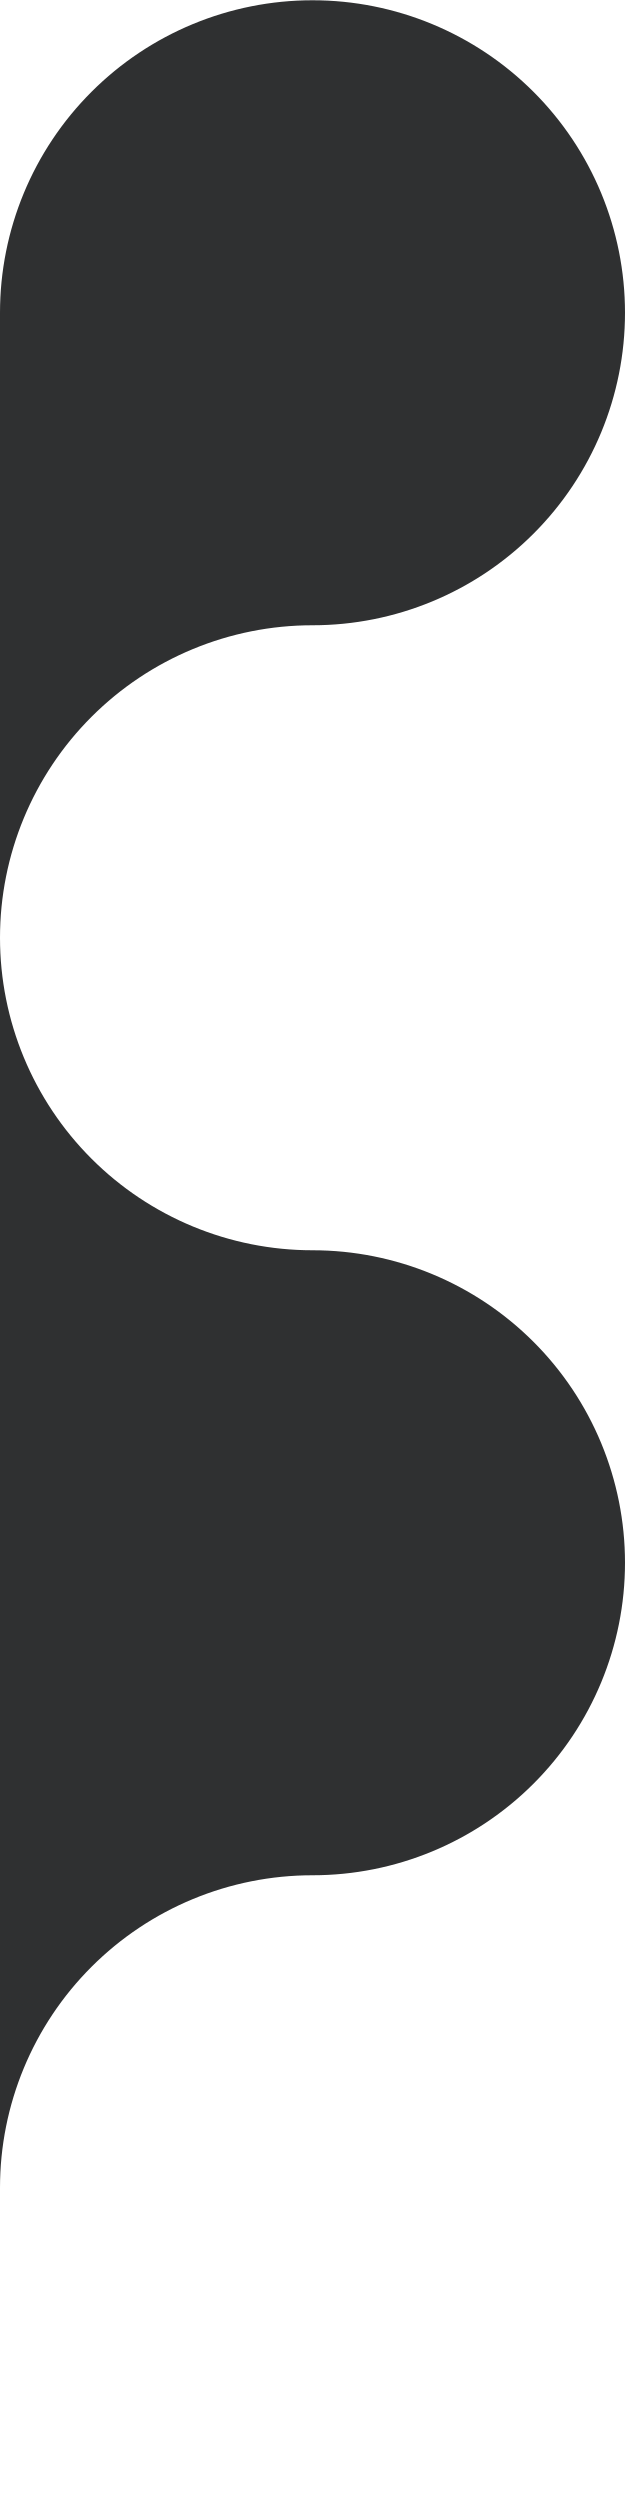
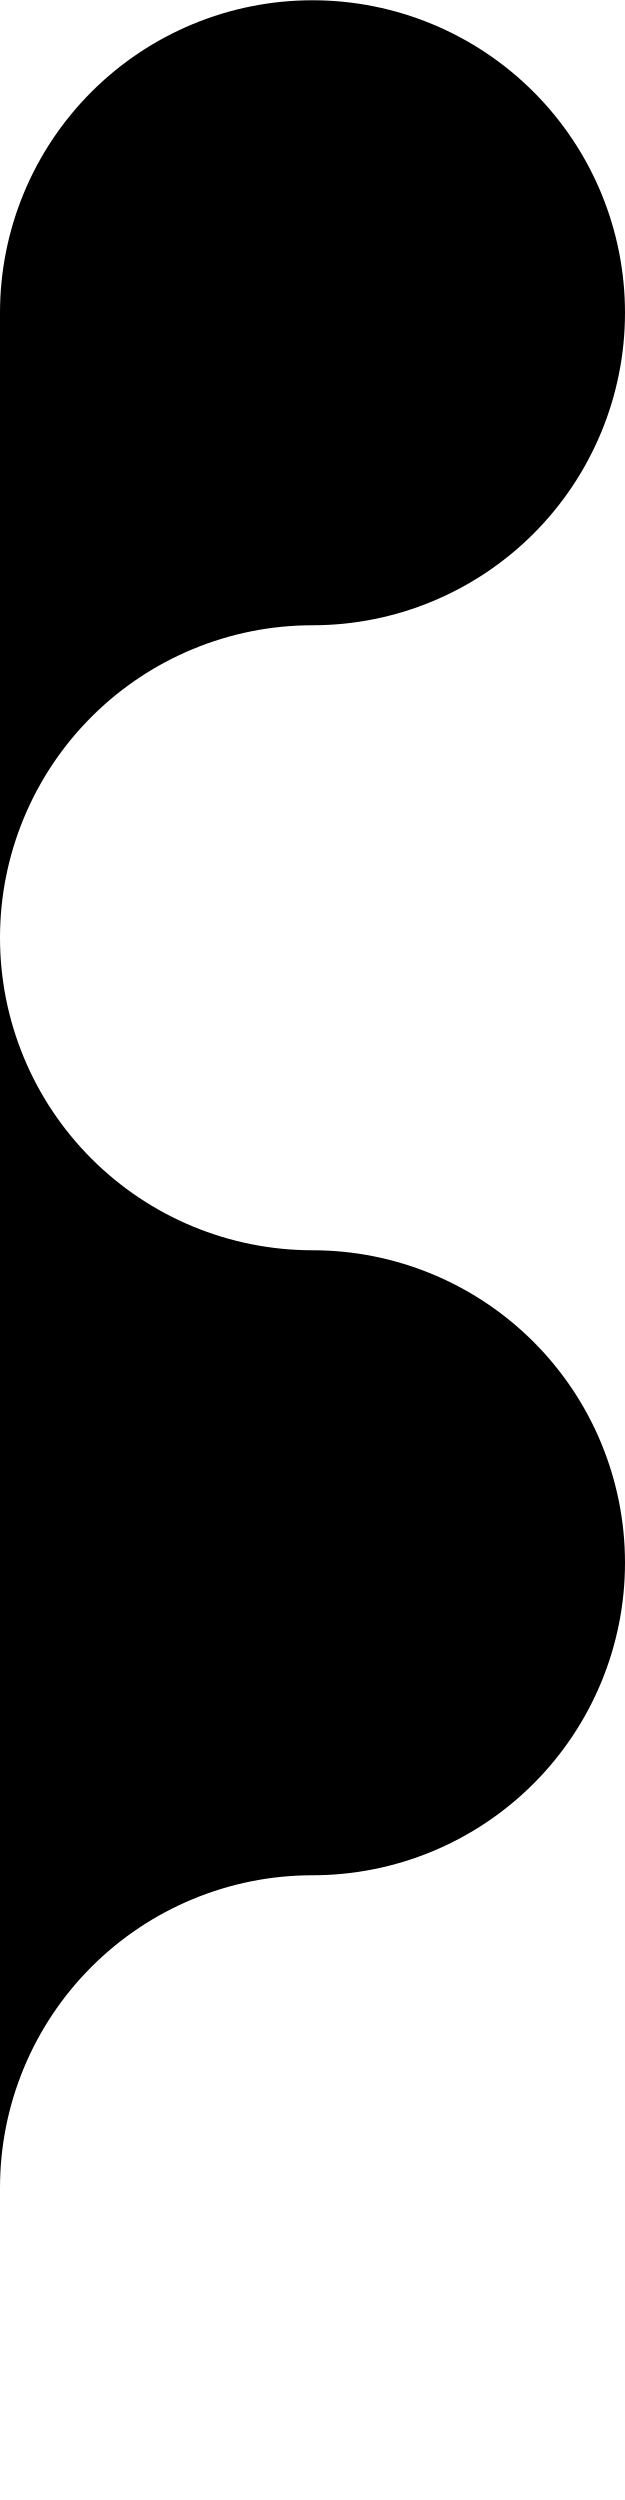
<svg xmlns="http://www.w3.org/2000/svg" id="Layer_1" data-name="Layer 1" viewBox="0 0 375 1500">
  <defs>
    <style>
      .cls-1 {
-         fill: #2f3031;
+         fill: #000;
        stroke-width: 0px;
      }
    </style>
  </defs>
  <g id="s-right">
    <path class="cls-1" d="M320.08,805.08c-35.16-35.16-82.85-54.92-132.58-54.92h0c-49.73,0-97.42-19.75-132.58-54.92h0C19.75,660.08,0,612.39,0,562.66v375H0v375C0,1262.94,19.75,1215.24,54.92,1180.08h0c35.16-35.16,82.85-54.92,132.58-54.92h0c49.73,0,97.42-19.75,132.58-54.92h0c35.16-35.16,54.92-82.85,54.92-132.58h0c0-49.73-19.75-97.42-54.92-132.58h0Z" />
    <path class="cls-1" d="M0,187.66v375C0,512.94,19.75,465.24,54.92,430.08h0c35.16-35.16,82.85-54.92,132.58-54.92h0c49.73,0,97.42-19.75,132.58-54.92h0c35.16-35.16,54.92-82.85,54.92-132.58h0c0-49.73-19.75-97.42-54.92-132.58h0C284.92,19.92,237.23.16,187.5.16h0C137.77.16,90.08,19.92,54.92,55.08h0C19.75,90.24,0,137.94,0,187.66H0Z" />
  </g>
</svg>
